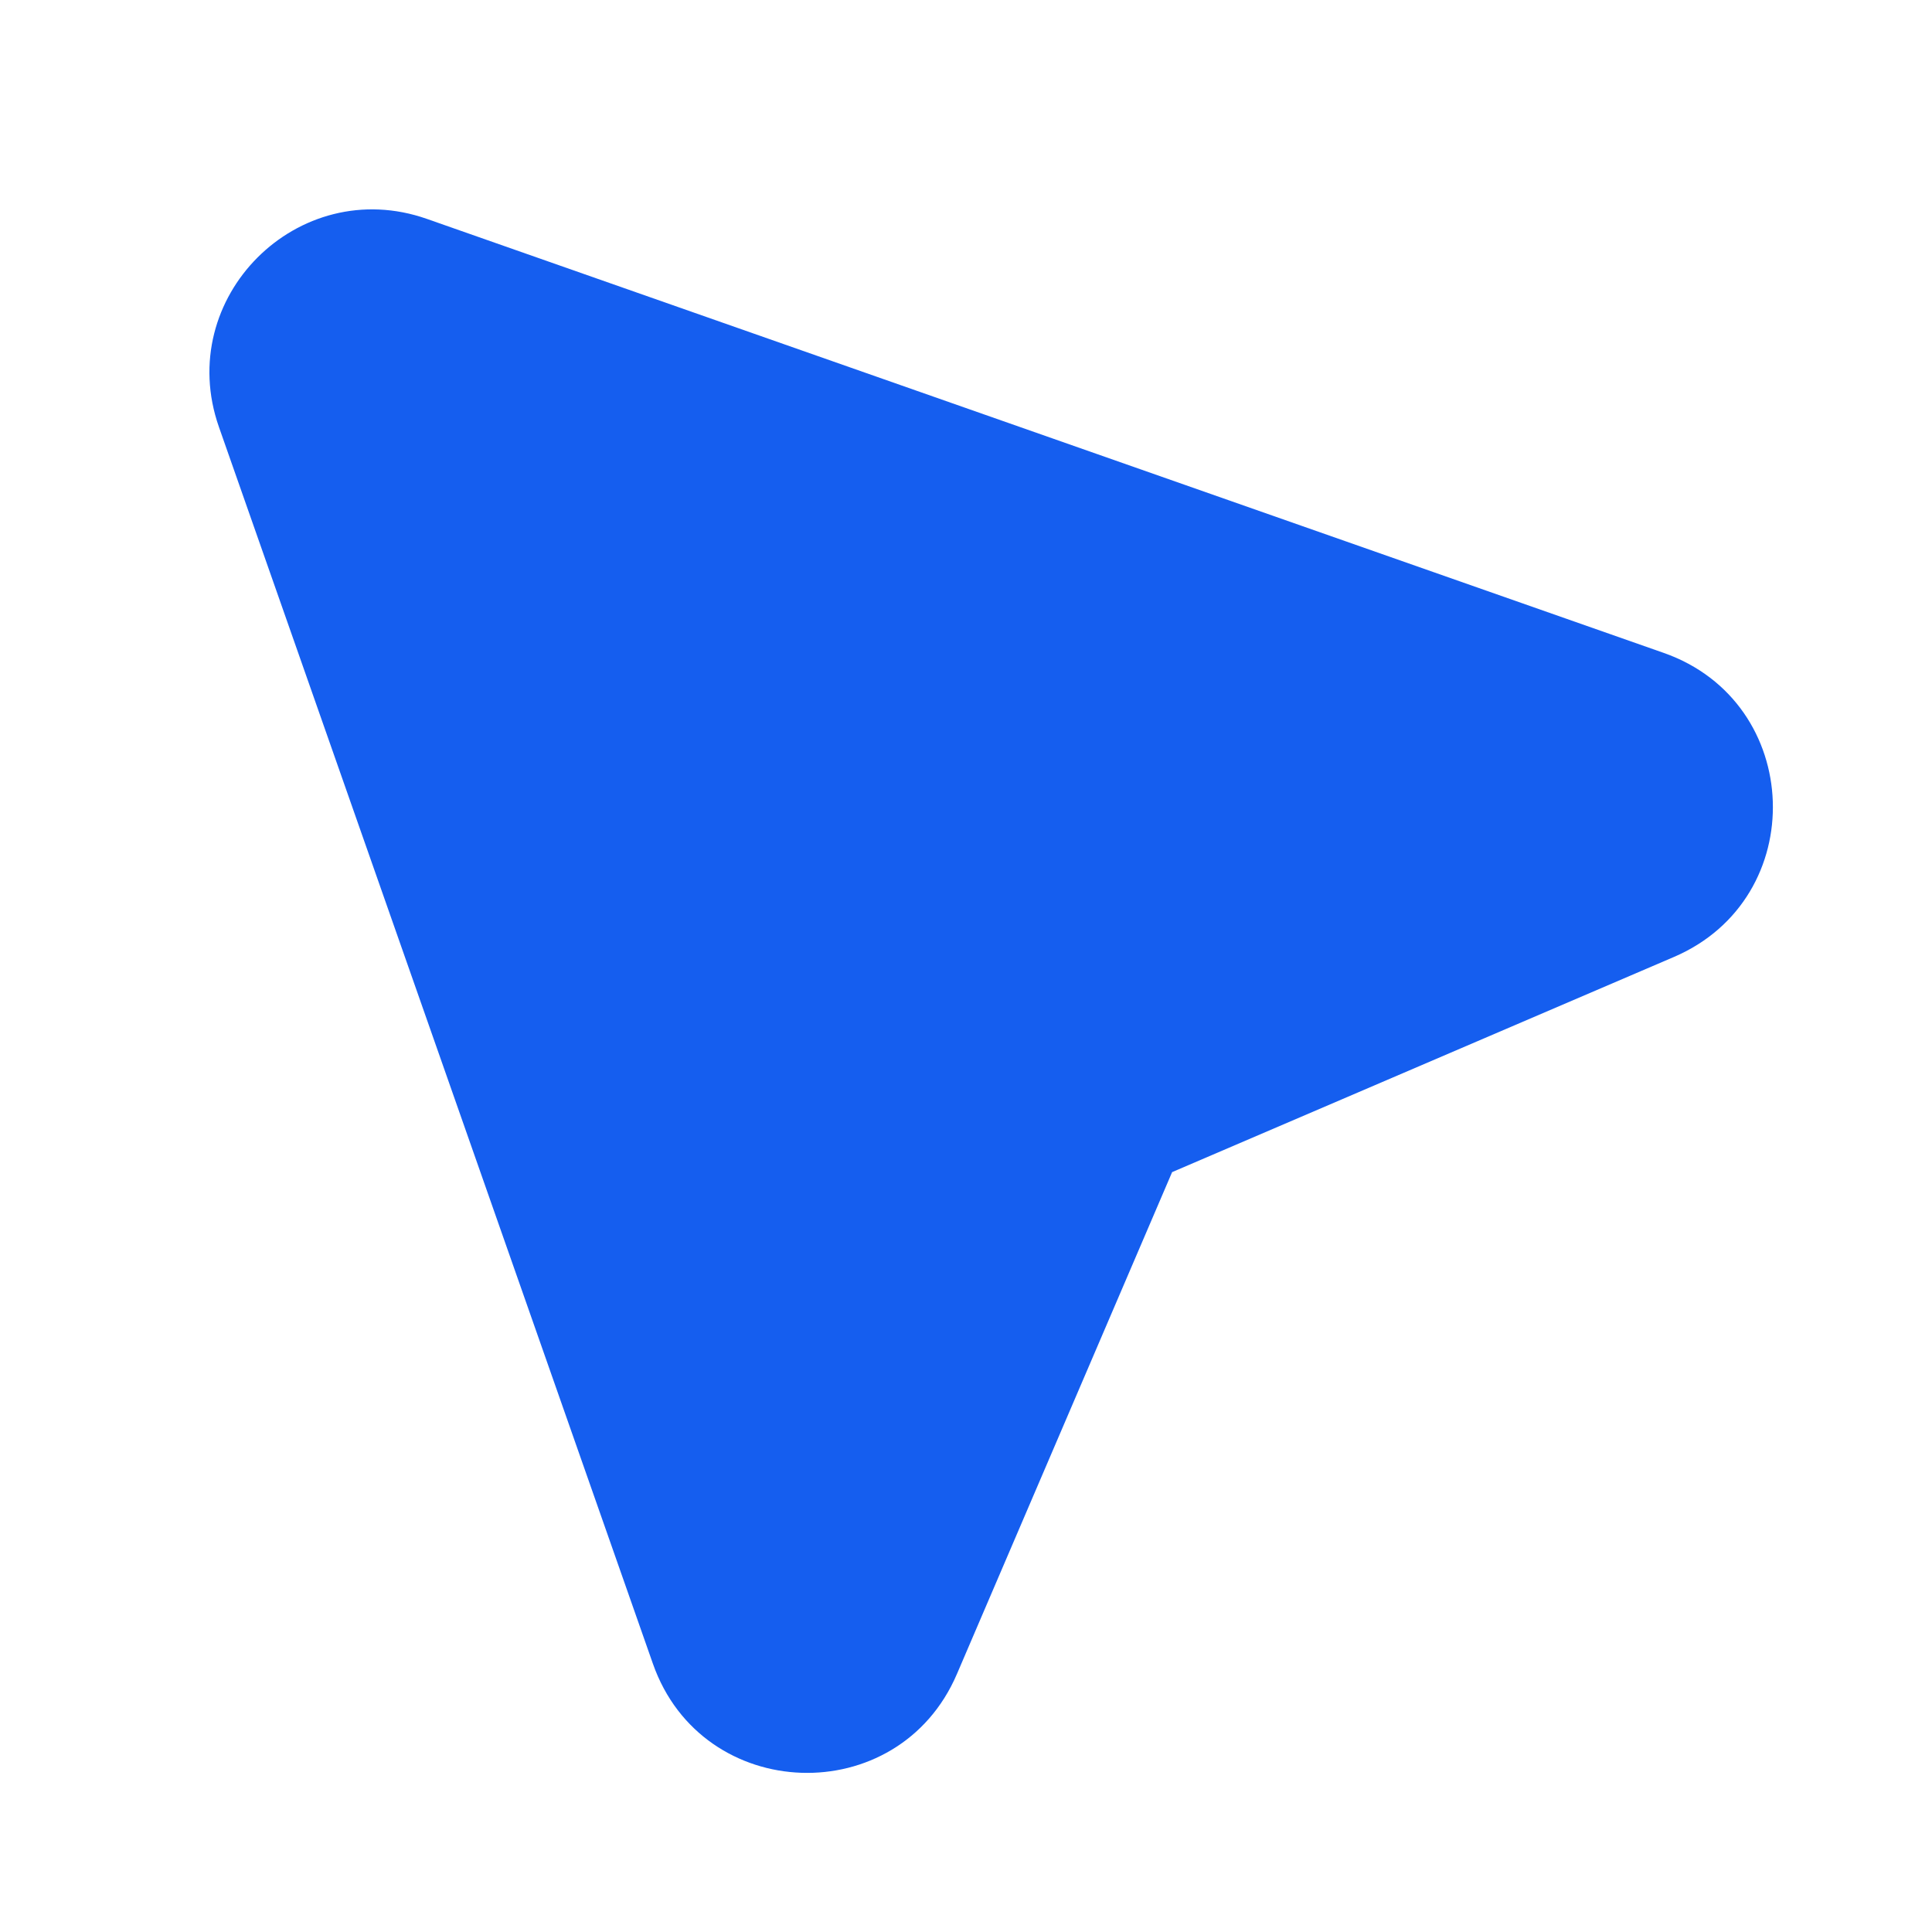
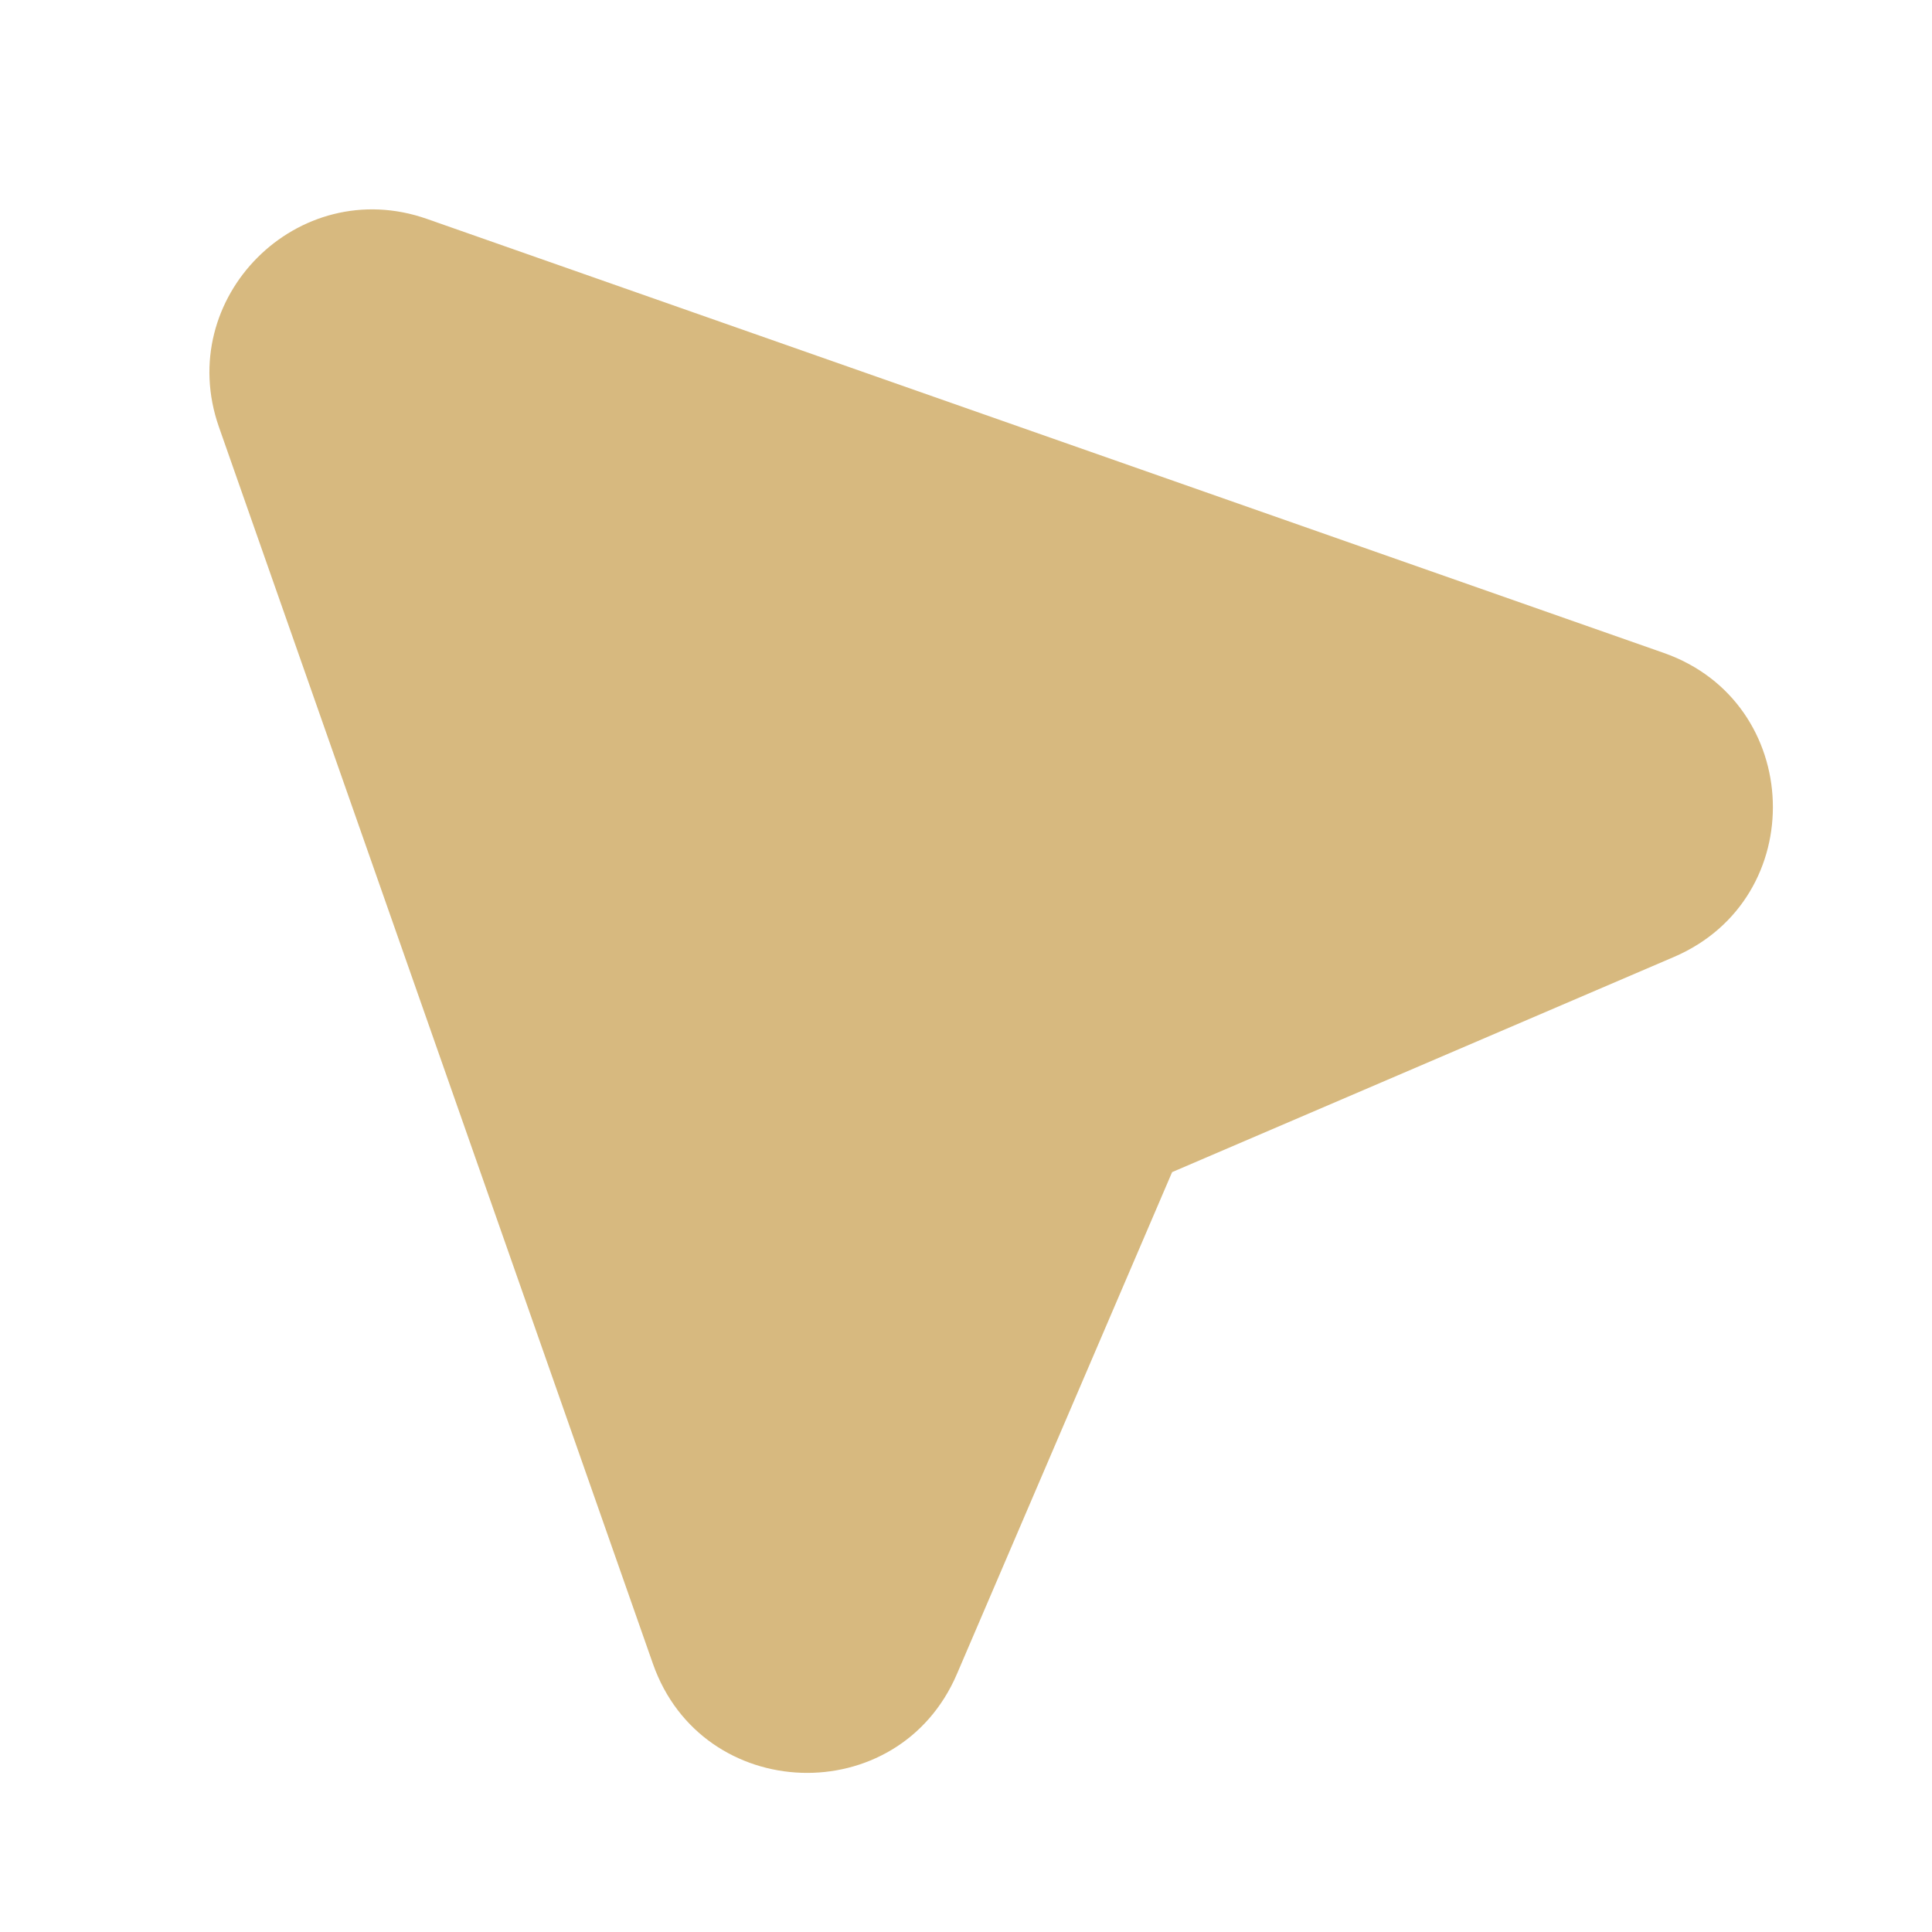
<svg xmlns="http://www.w3.org/2000/svg" width="16" height="16" viewBox="0 0 16 16" fill="none">
  <g id="Icon">
-     <path id="Vector" d="M3.536 1.813C2.467 1.437 1.438 2.466 1.813 3.536L5.407 13.778C5.815 14.941 7.44 14.996 7.925 13.863L9.707 9.707L13.863 7.925C14.996 7.439 14.941 5.815 13.778 5.407L3.536 1.813Z" fill="#155EEF" />
+     <path id="Vector" d="M3.536 1.813C2.467 1.437 1.438 2.466 1.813 3.536L5.407 13.778C5.815 14.941 7.44 14.996 7.925 13.863L9.707 9.707L13.863 7.925C14.996 7.439 14.941 5.815 13.778 5.407L3.536 1.813Z" fill="#d7b97f" />
  </g>
</svg>
